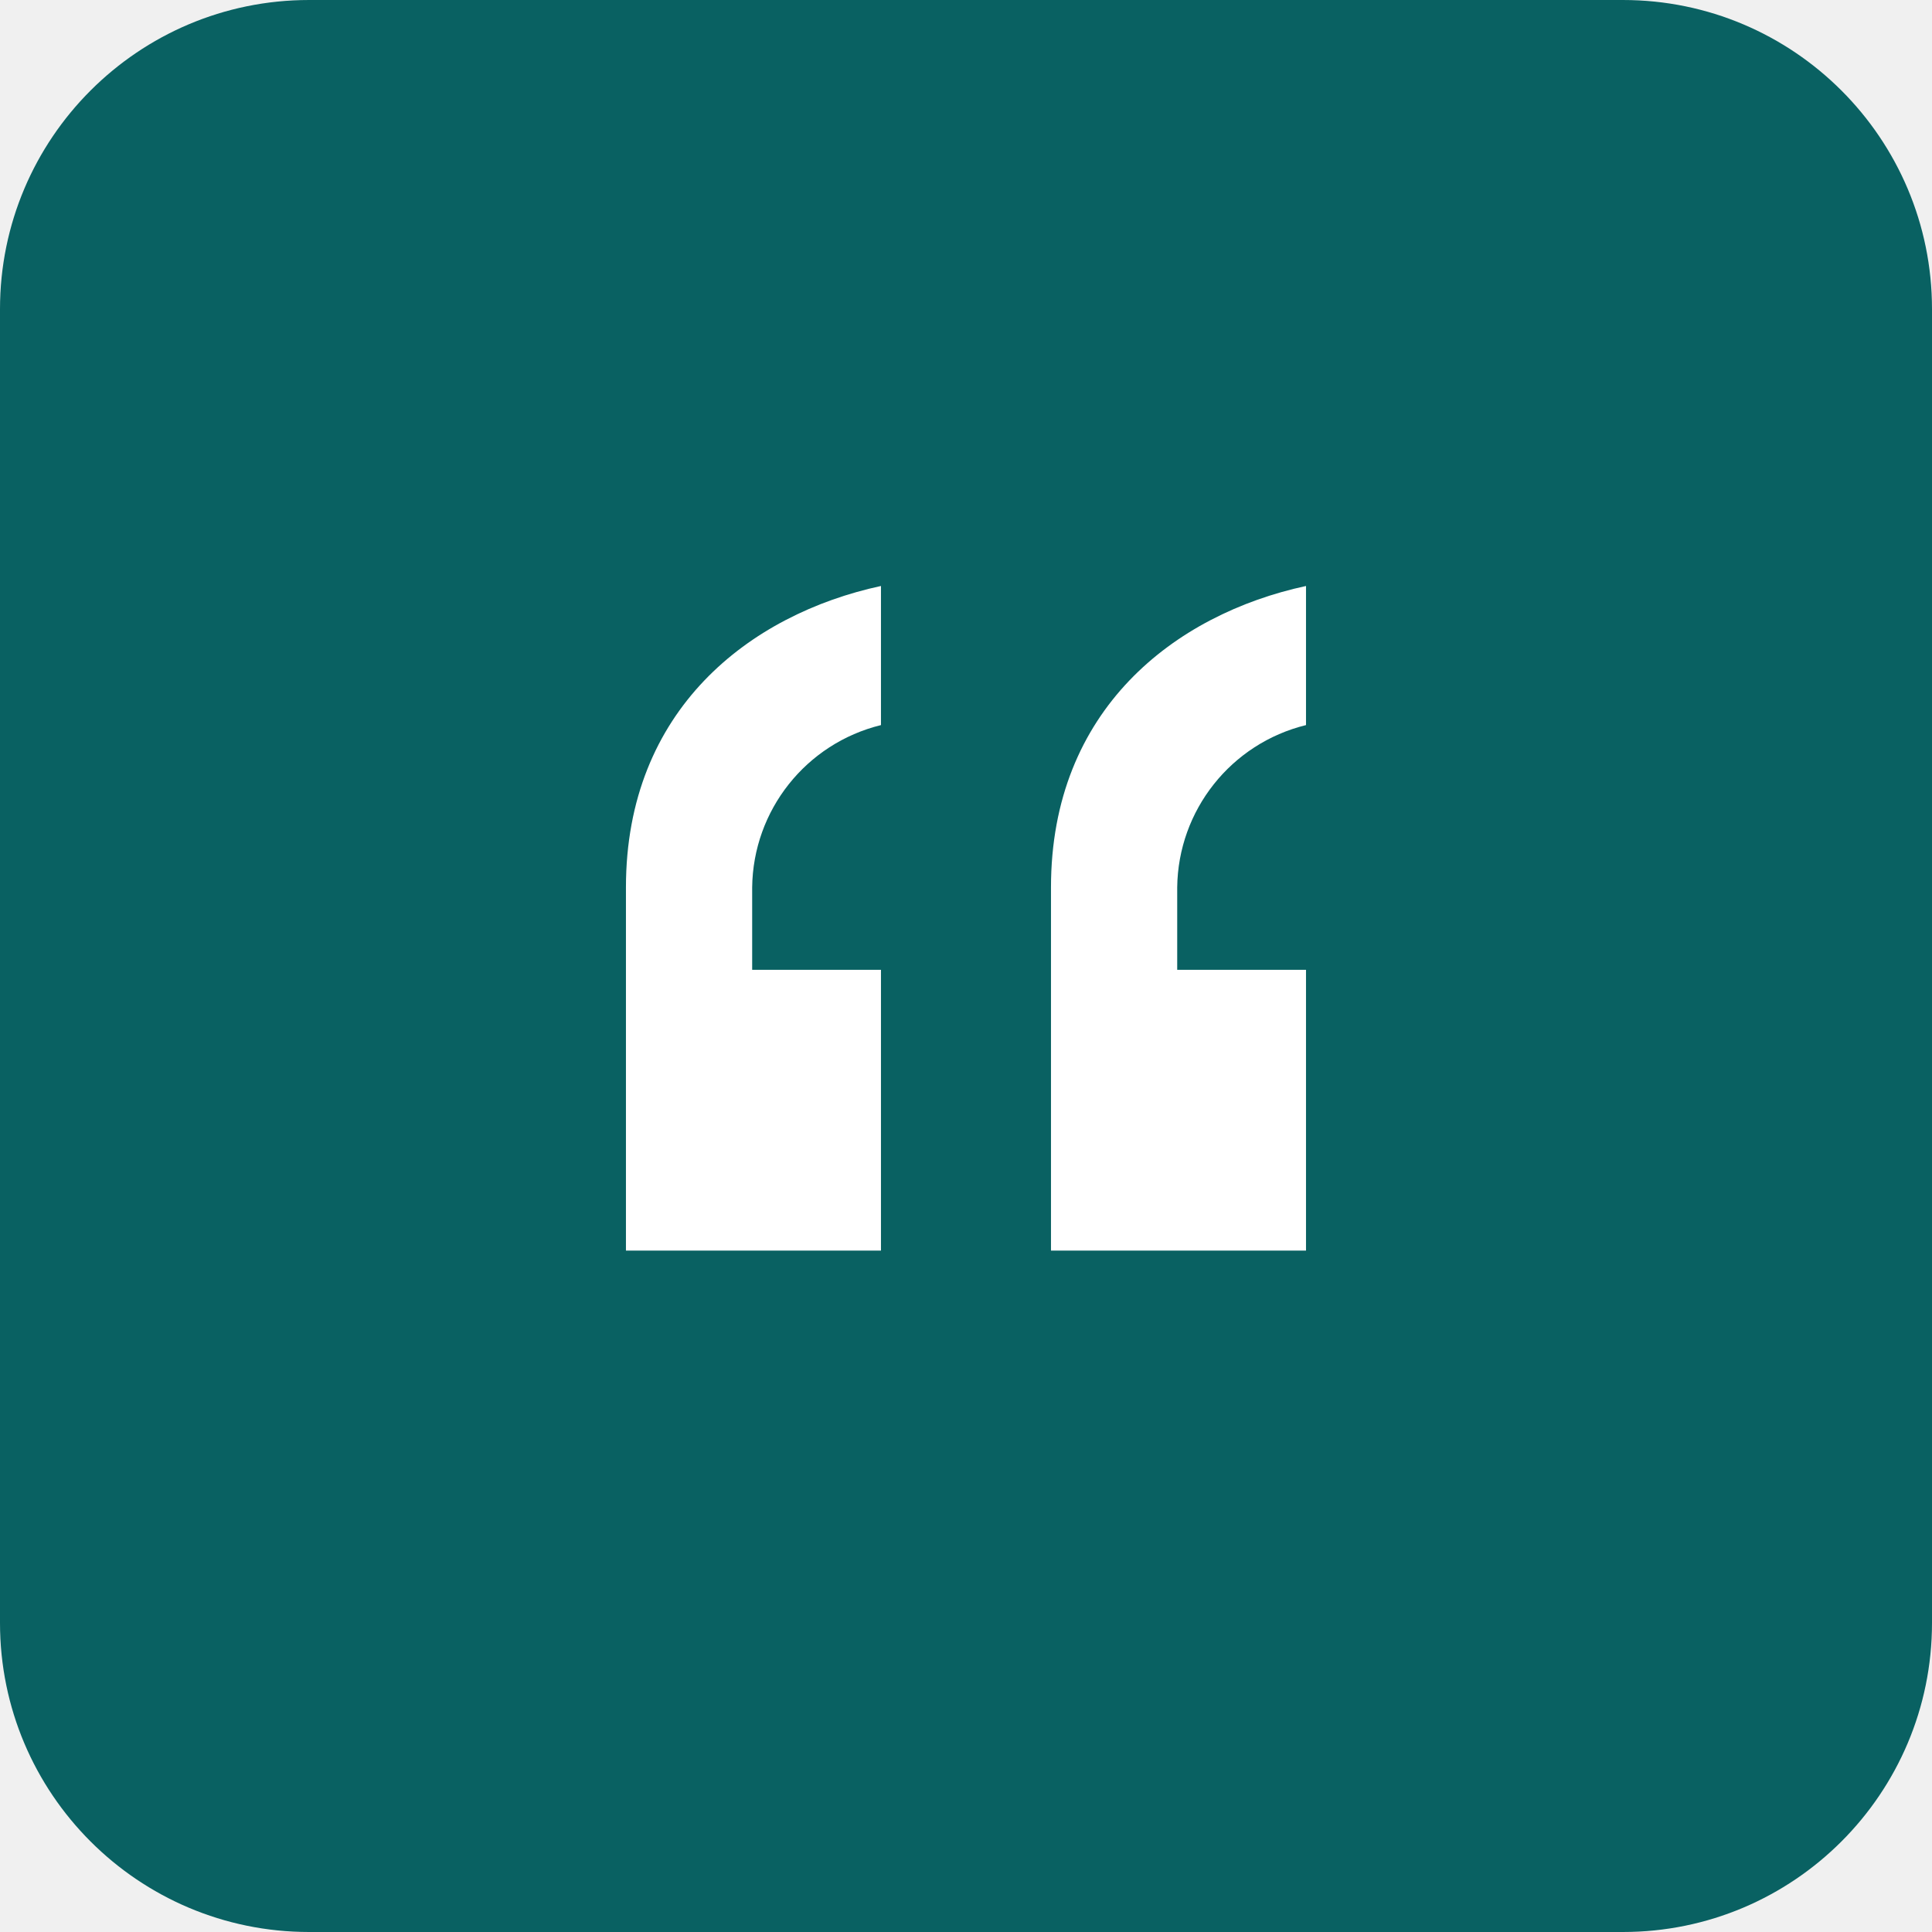
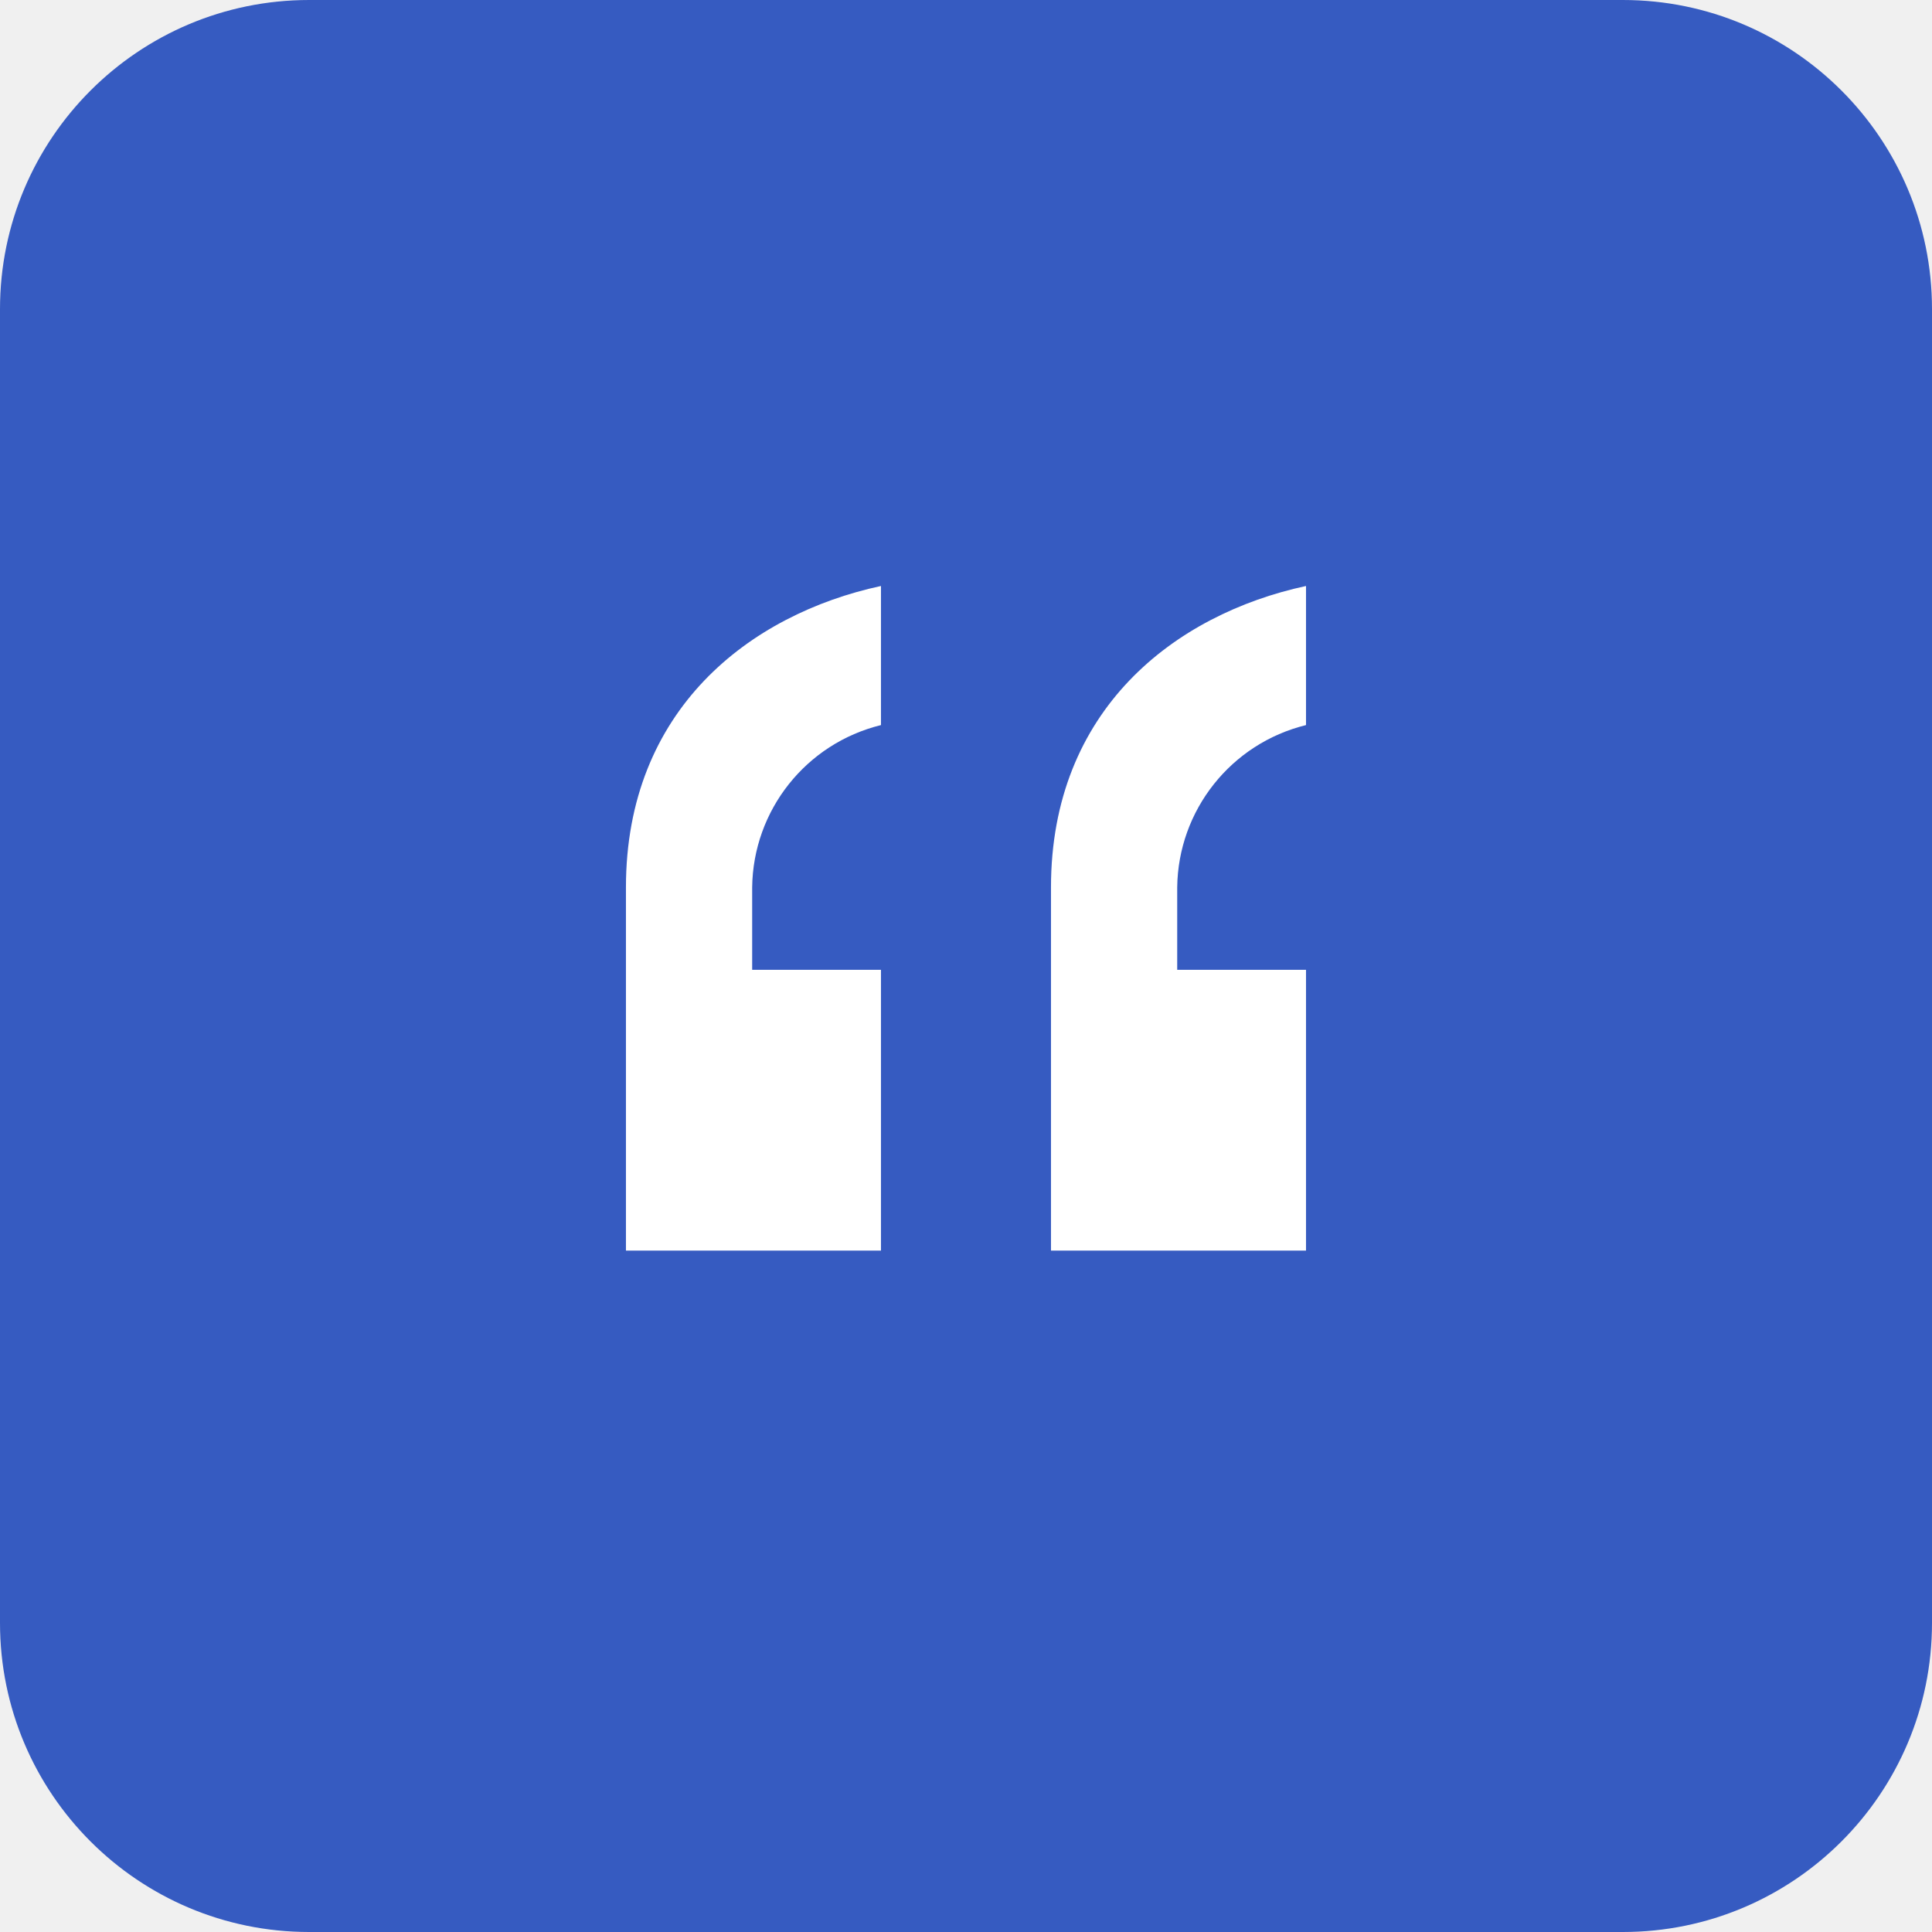
<svg xmlns="http://www.w3.org/2000/svg" width="75" height="75" viewBox="0 0 75 75">
-   <defs>
-     <style>.a{fill:#096162;}.b{isolation:isolate;}.c{fill:#fff;}</style>
-   </defs>
-   <g transform="translate(-935 -4753.094)">
-     <rect class="a" width="75" height="75" rx="12" transform="translate(935 4753.094)" />
-     <g class="b" transform="translate(922.049 4501.096)">
-       <g class="b">
-         <path class="c" d="M37.25,300.546v-14.1c0-6.9,4.8-10.6,9.9-11.7v5.4a6.564,6.564,0,0,0-5,6.3v3.2h5v10.9Zm16.5,0v-14.1c0-6.9,4.8-10.6,9.9-11.7v5.4a6.564,6.564,0,0,0-5,6.3v3.2h5v10.9Z" />
+   <g id="Group_4366" data-name="Group 4366" transform="translate(-935 -4753.094)">
+     <rect id="Rectangle_21718" data-name="Rectangle 21718" width="75" height="75" rx="12" transform="translate(935 4753.094)" fill="#365bc1" />
+     <g id="_" data-name=" " transform="translate(922.049 4501.096)" style="mix-blend-mode: normal;isolation: isolate">
+       <g id="Group_4663" data-name="Group 4663" style="mix-blend-mode: normal;isolation: isolate">
+         <path id="Path_46549" data-name="Path 46549" d="M37.25,300.546v-14.1c0-6.9,4.8-10.6,9.9-11.7v5.4a6.564,6.564,0,0,0-5,6.3v3.2h5v10.9Zm16.5,0v-14.1c0-6.9,4.8-10.6,9.9-11.7v5.4a6.564,6.564,0,0,0-5,6.3v3.2h5v10.9Z" fill="#fff" />
      </g>
    </g>
  </g>
</svg>
